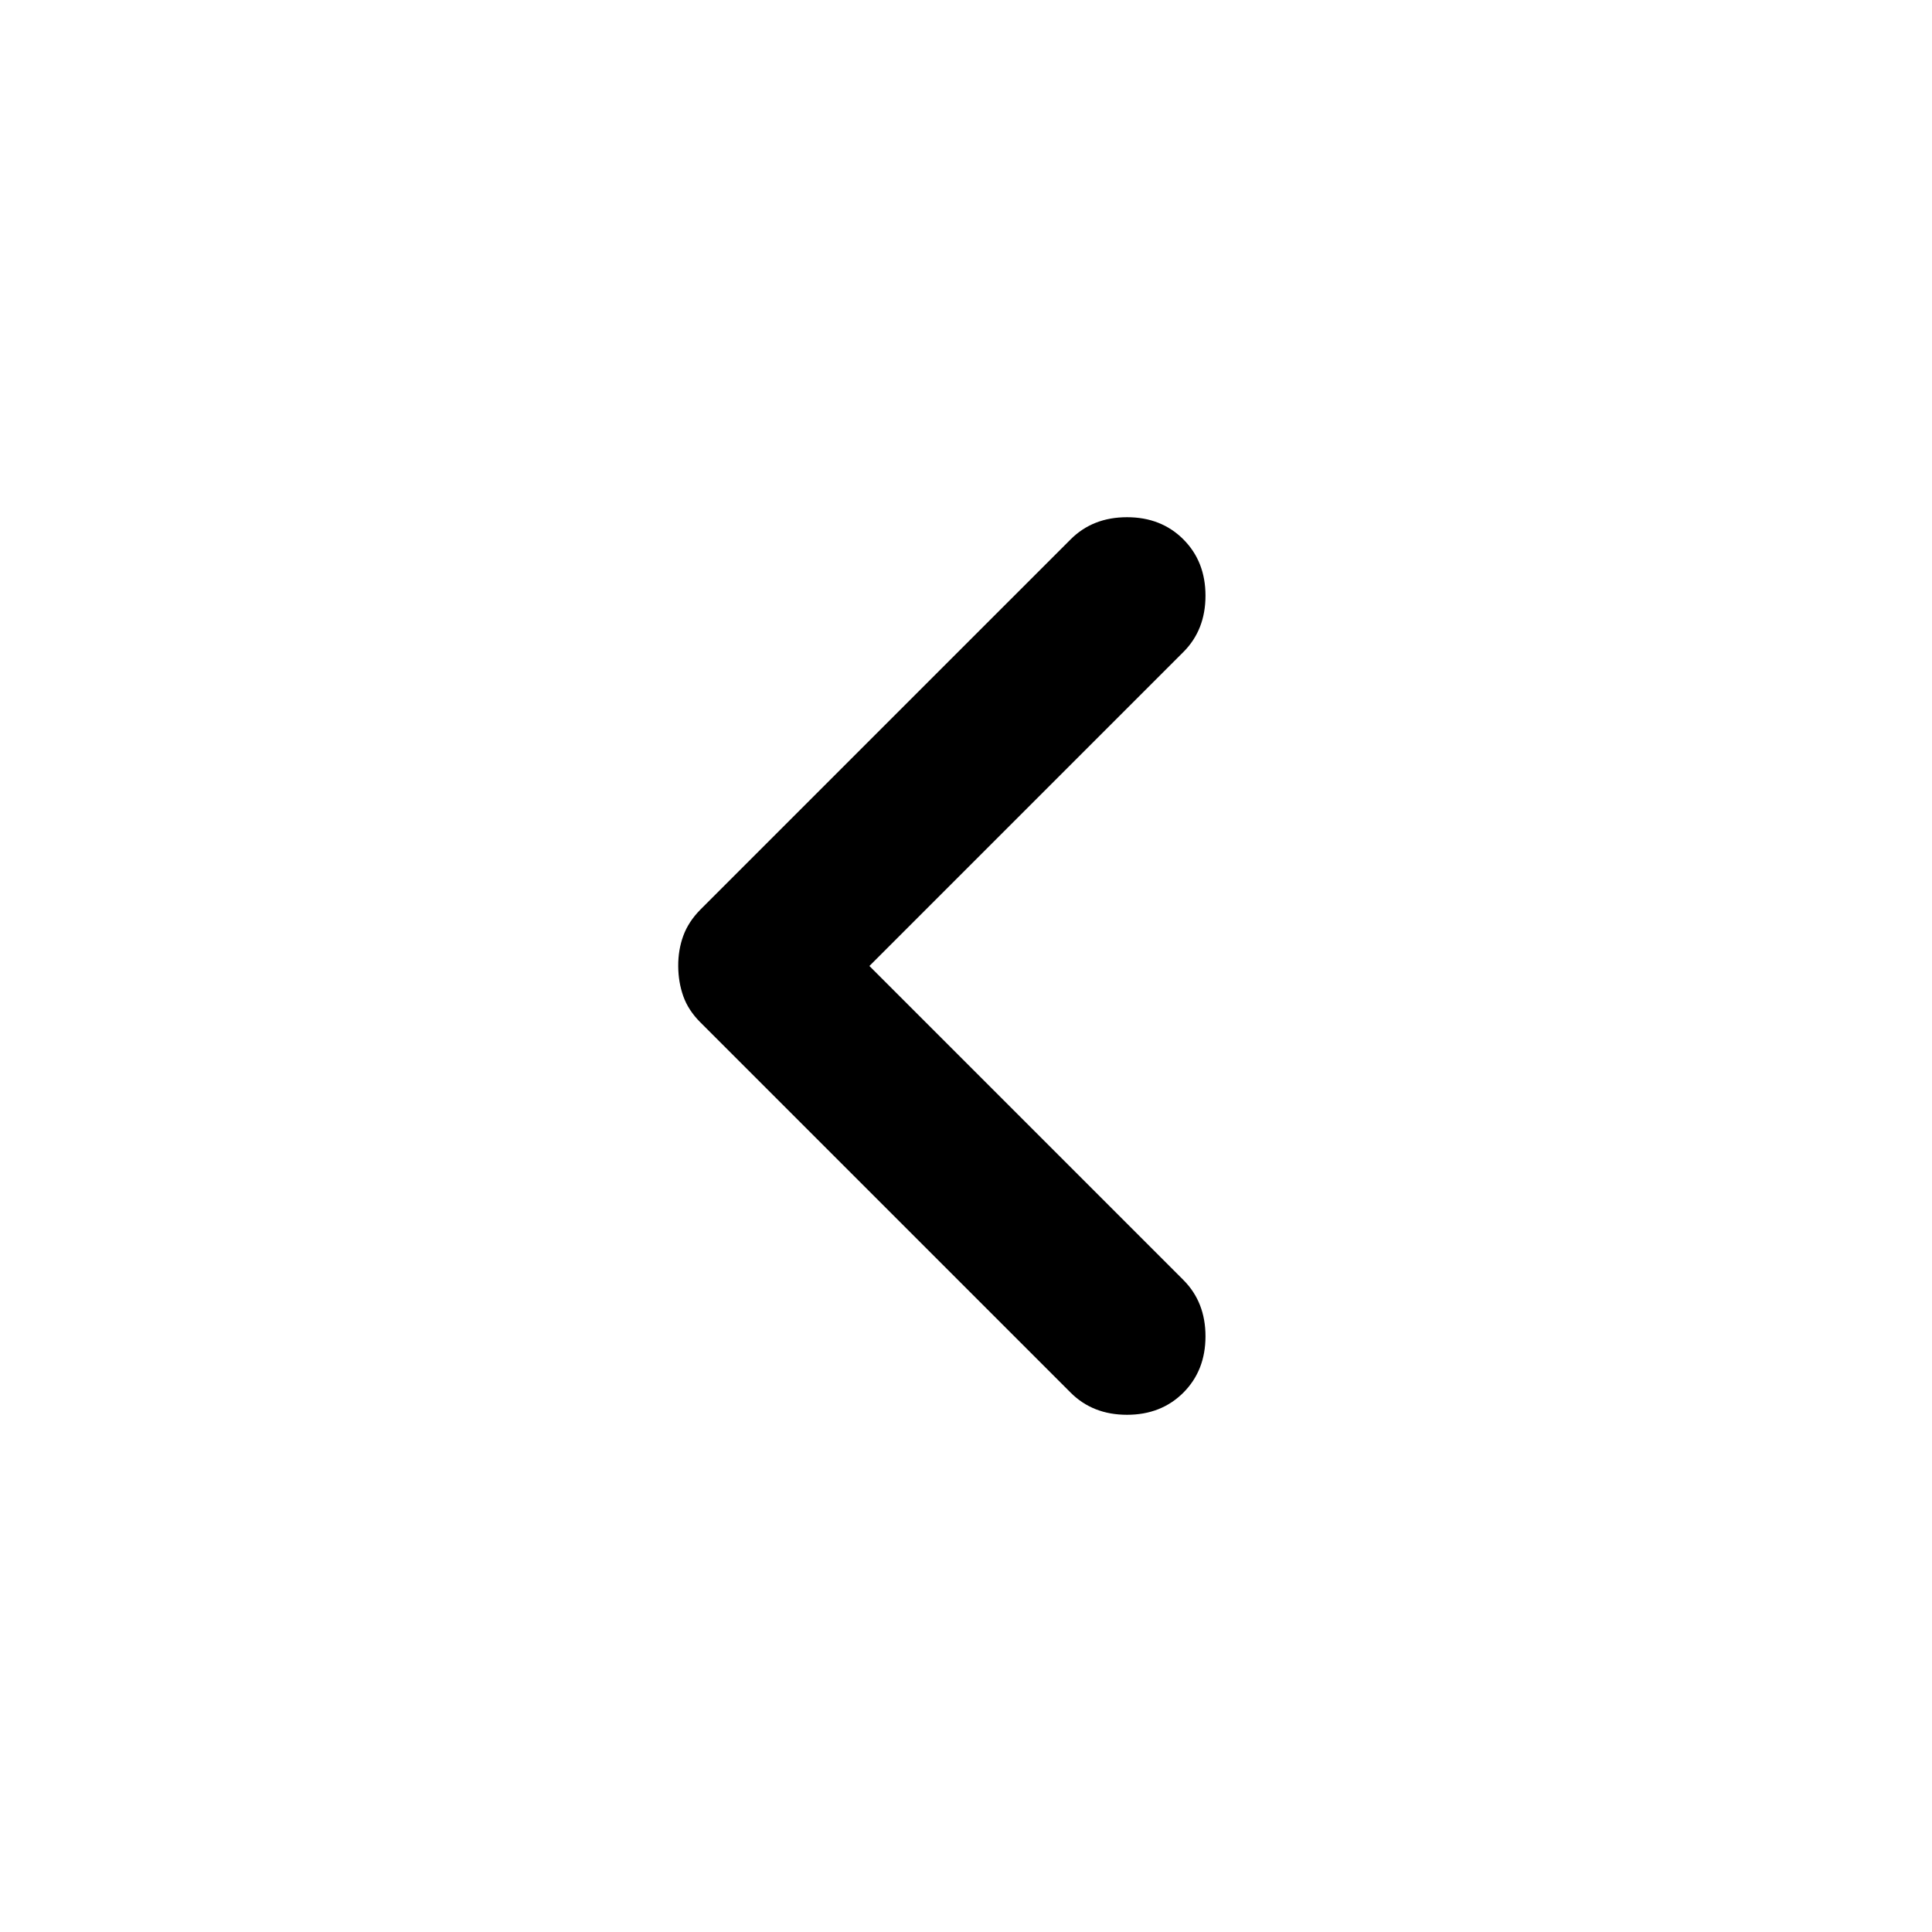
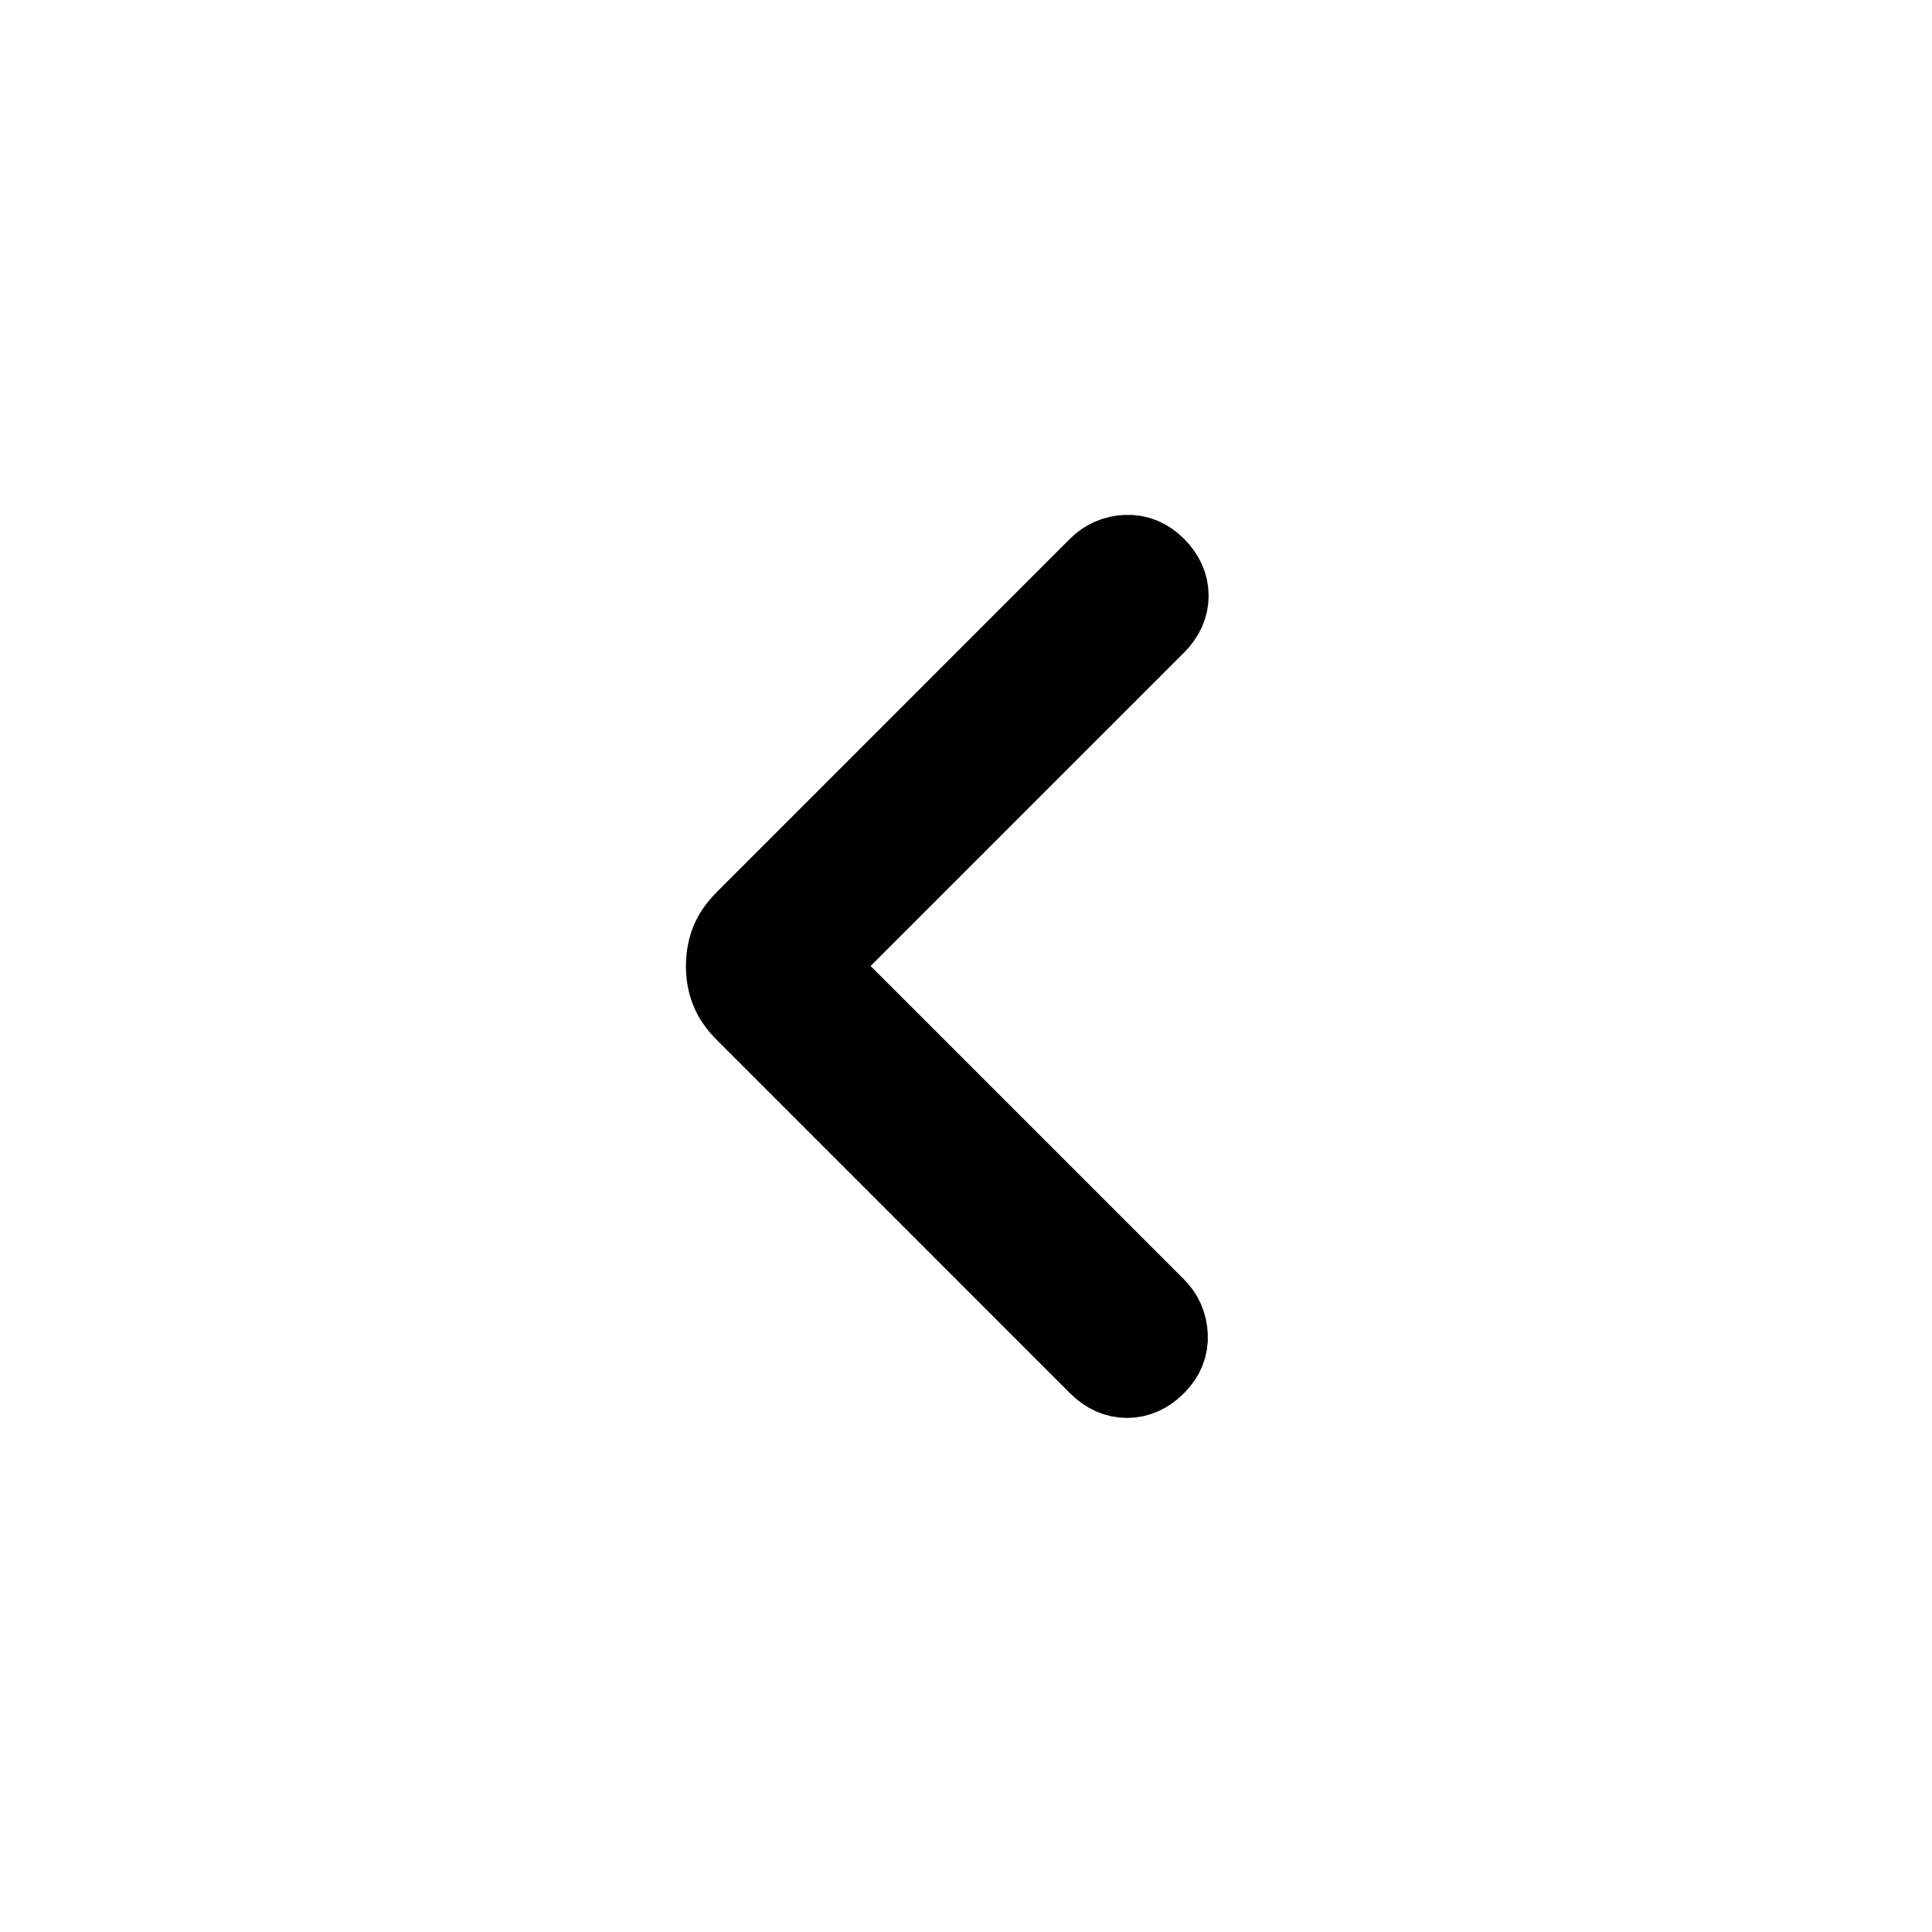
<svg xmlns="http://www.w3.org/2000/svg" viewBox="0 0 24 24">
-   <path fill="currentColor" d="m10.8 12l3.9 3.9q.275.275.275.7t-.275.7t-.7.275t-.7-.275l-4.6-4.6q-.15-.15-.212-.325T8.425 12t.063-.375t.212-.325l4.6-4.6q.275-.275.7-.275t.7.275t.275.7t-.275.7z" />
+   <path fill="currentColor" stroke="currentColor" d="m10.108 12l4.246 4.246q.14.14.15.345q.01.203-.15.363t-.354.16t-.354-.16l-4.388-4.389q-.131-.13-.184-.267q-.053-.136-.053-.298t.053-.298t.184-.267l4.388-4.389q.14-.14.344-.15t.364.15t.16.354t-.16.354z" />
</svg>
